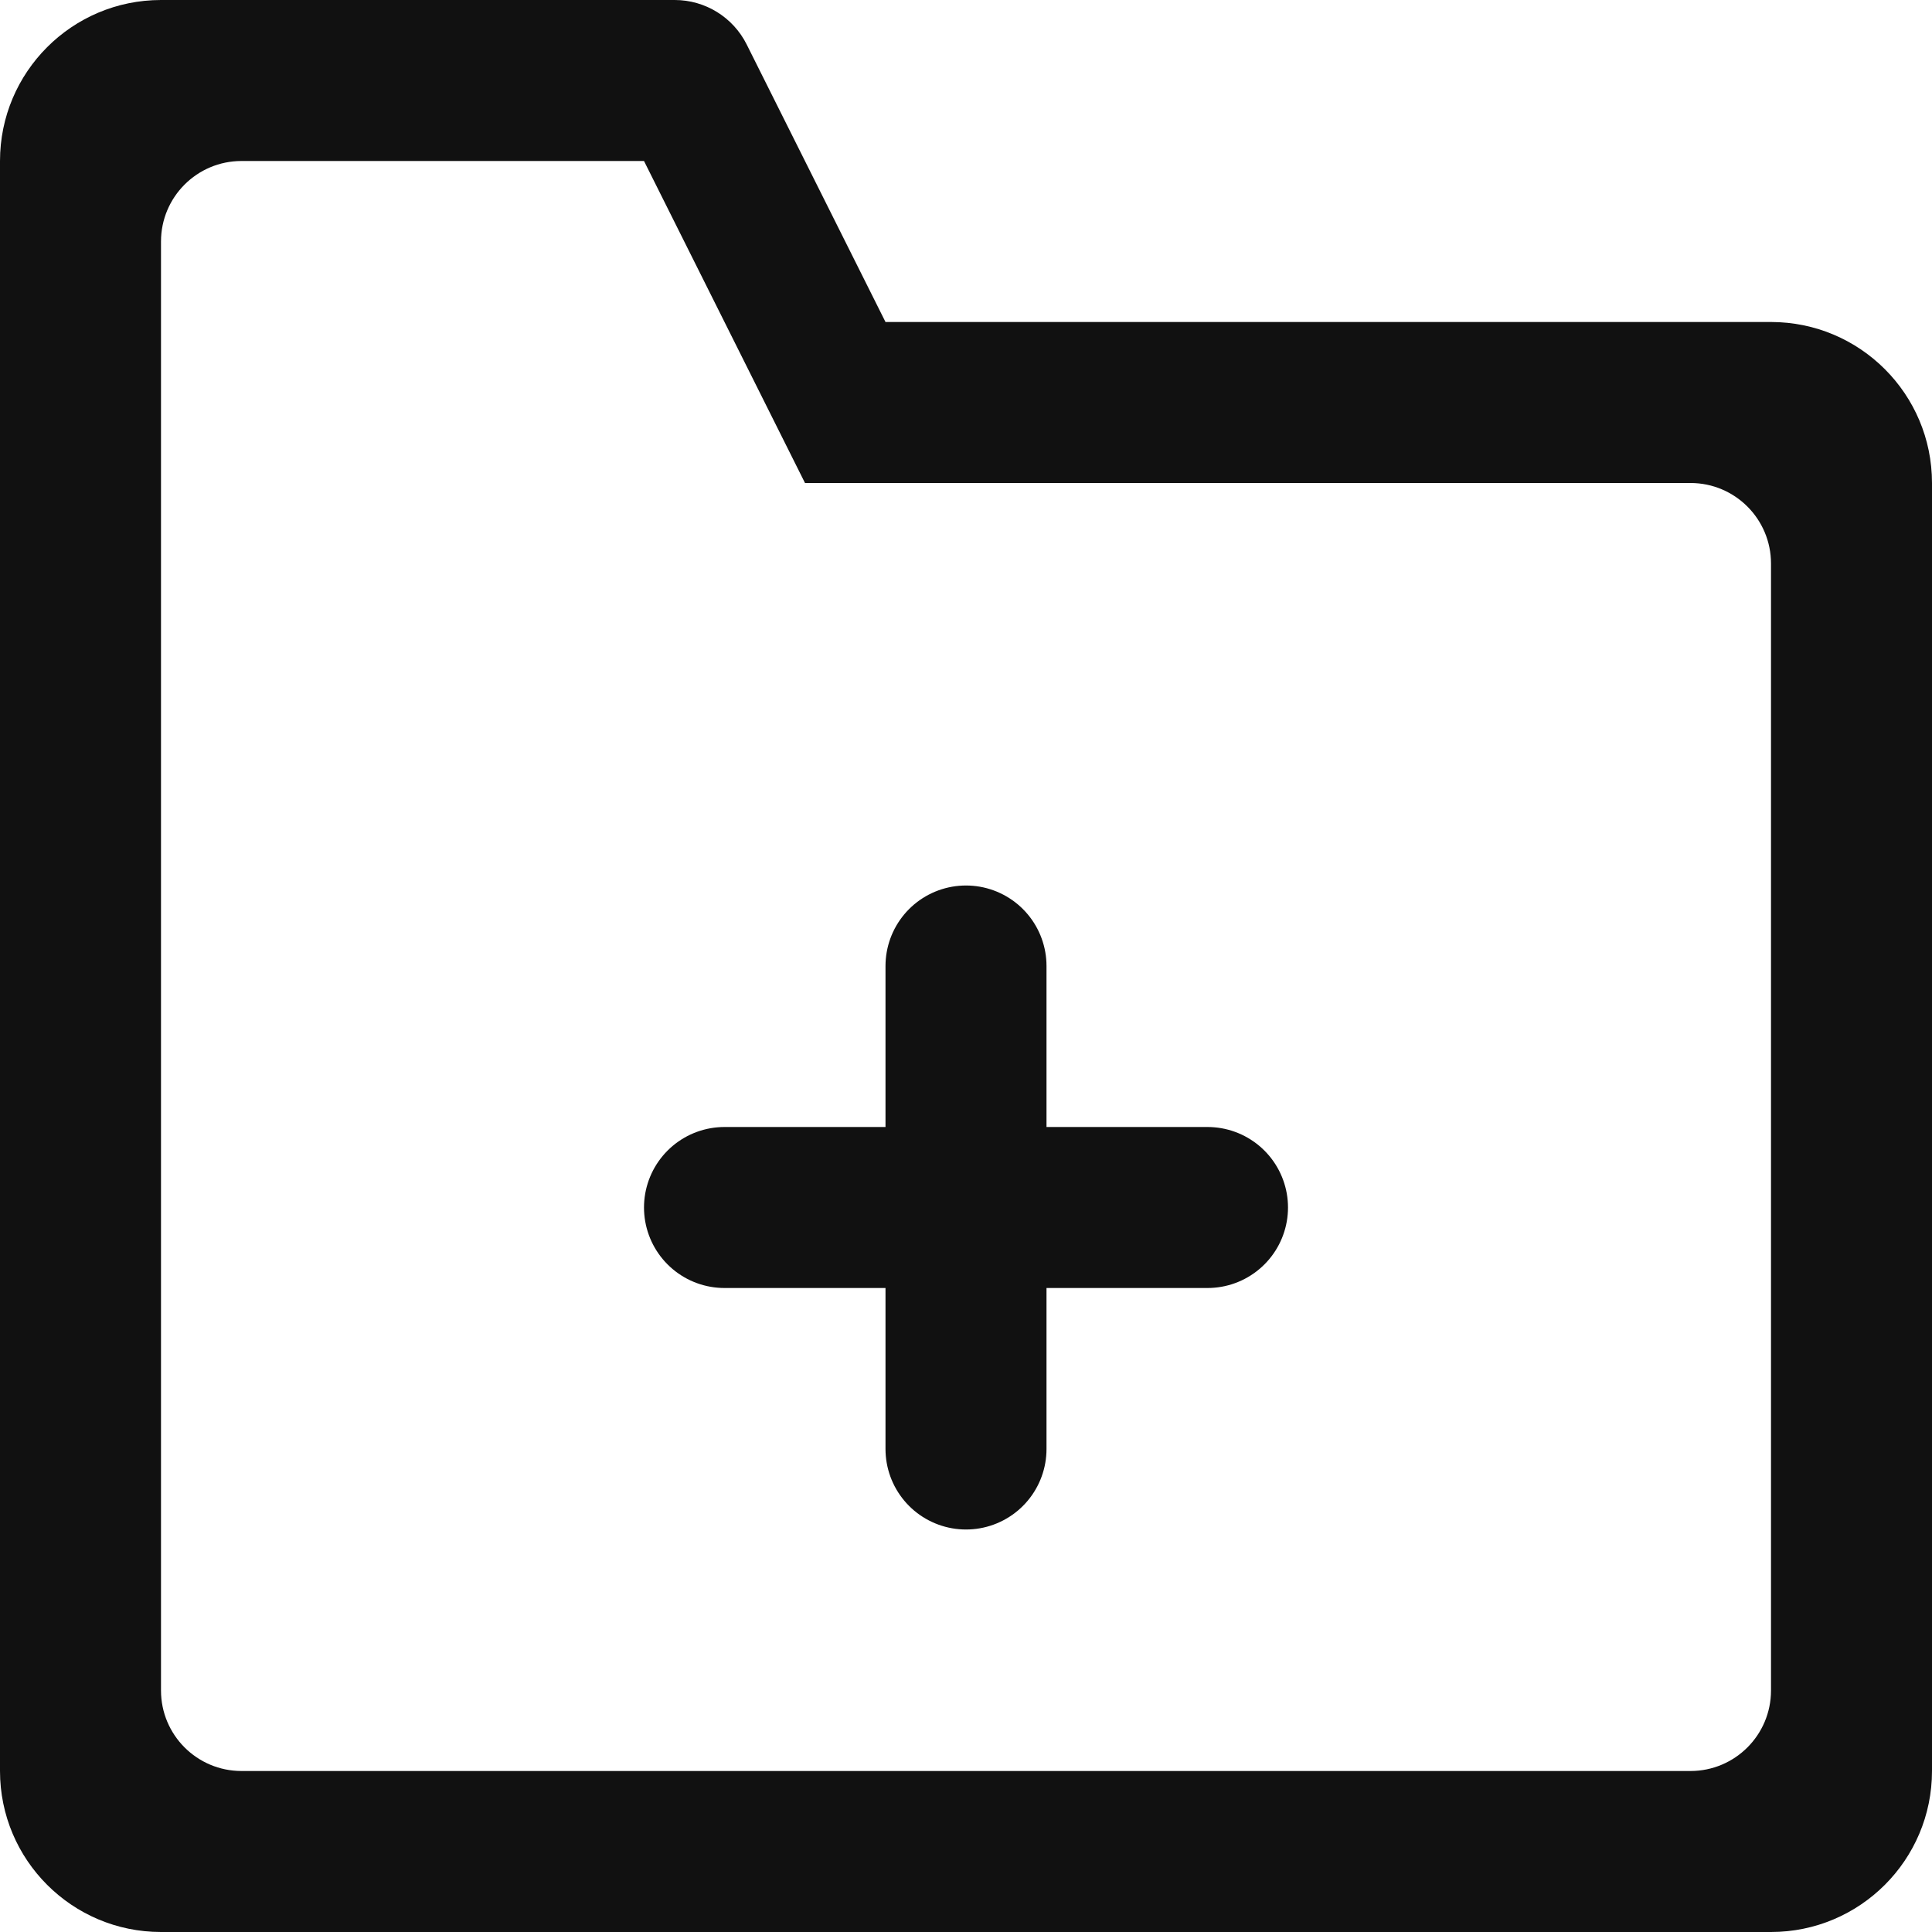
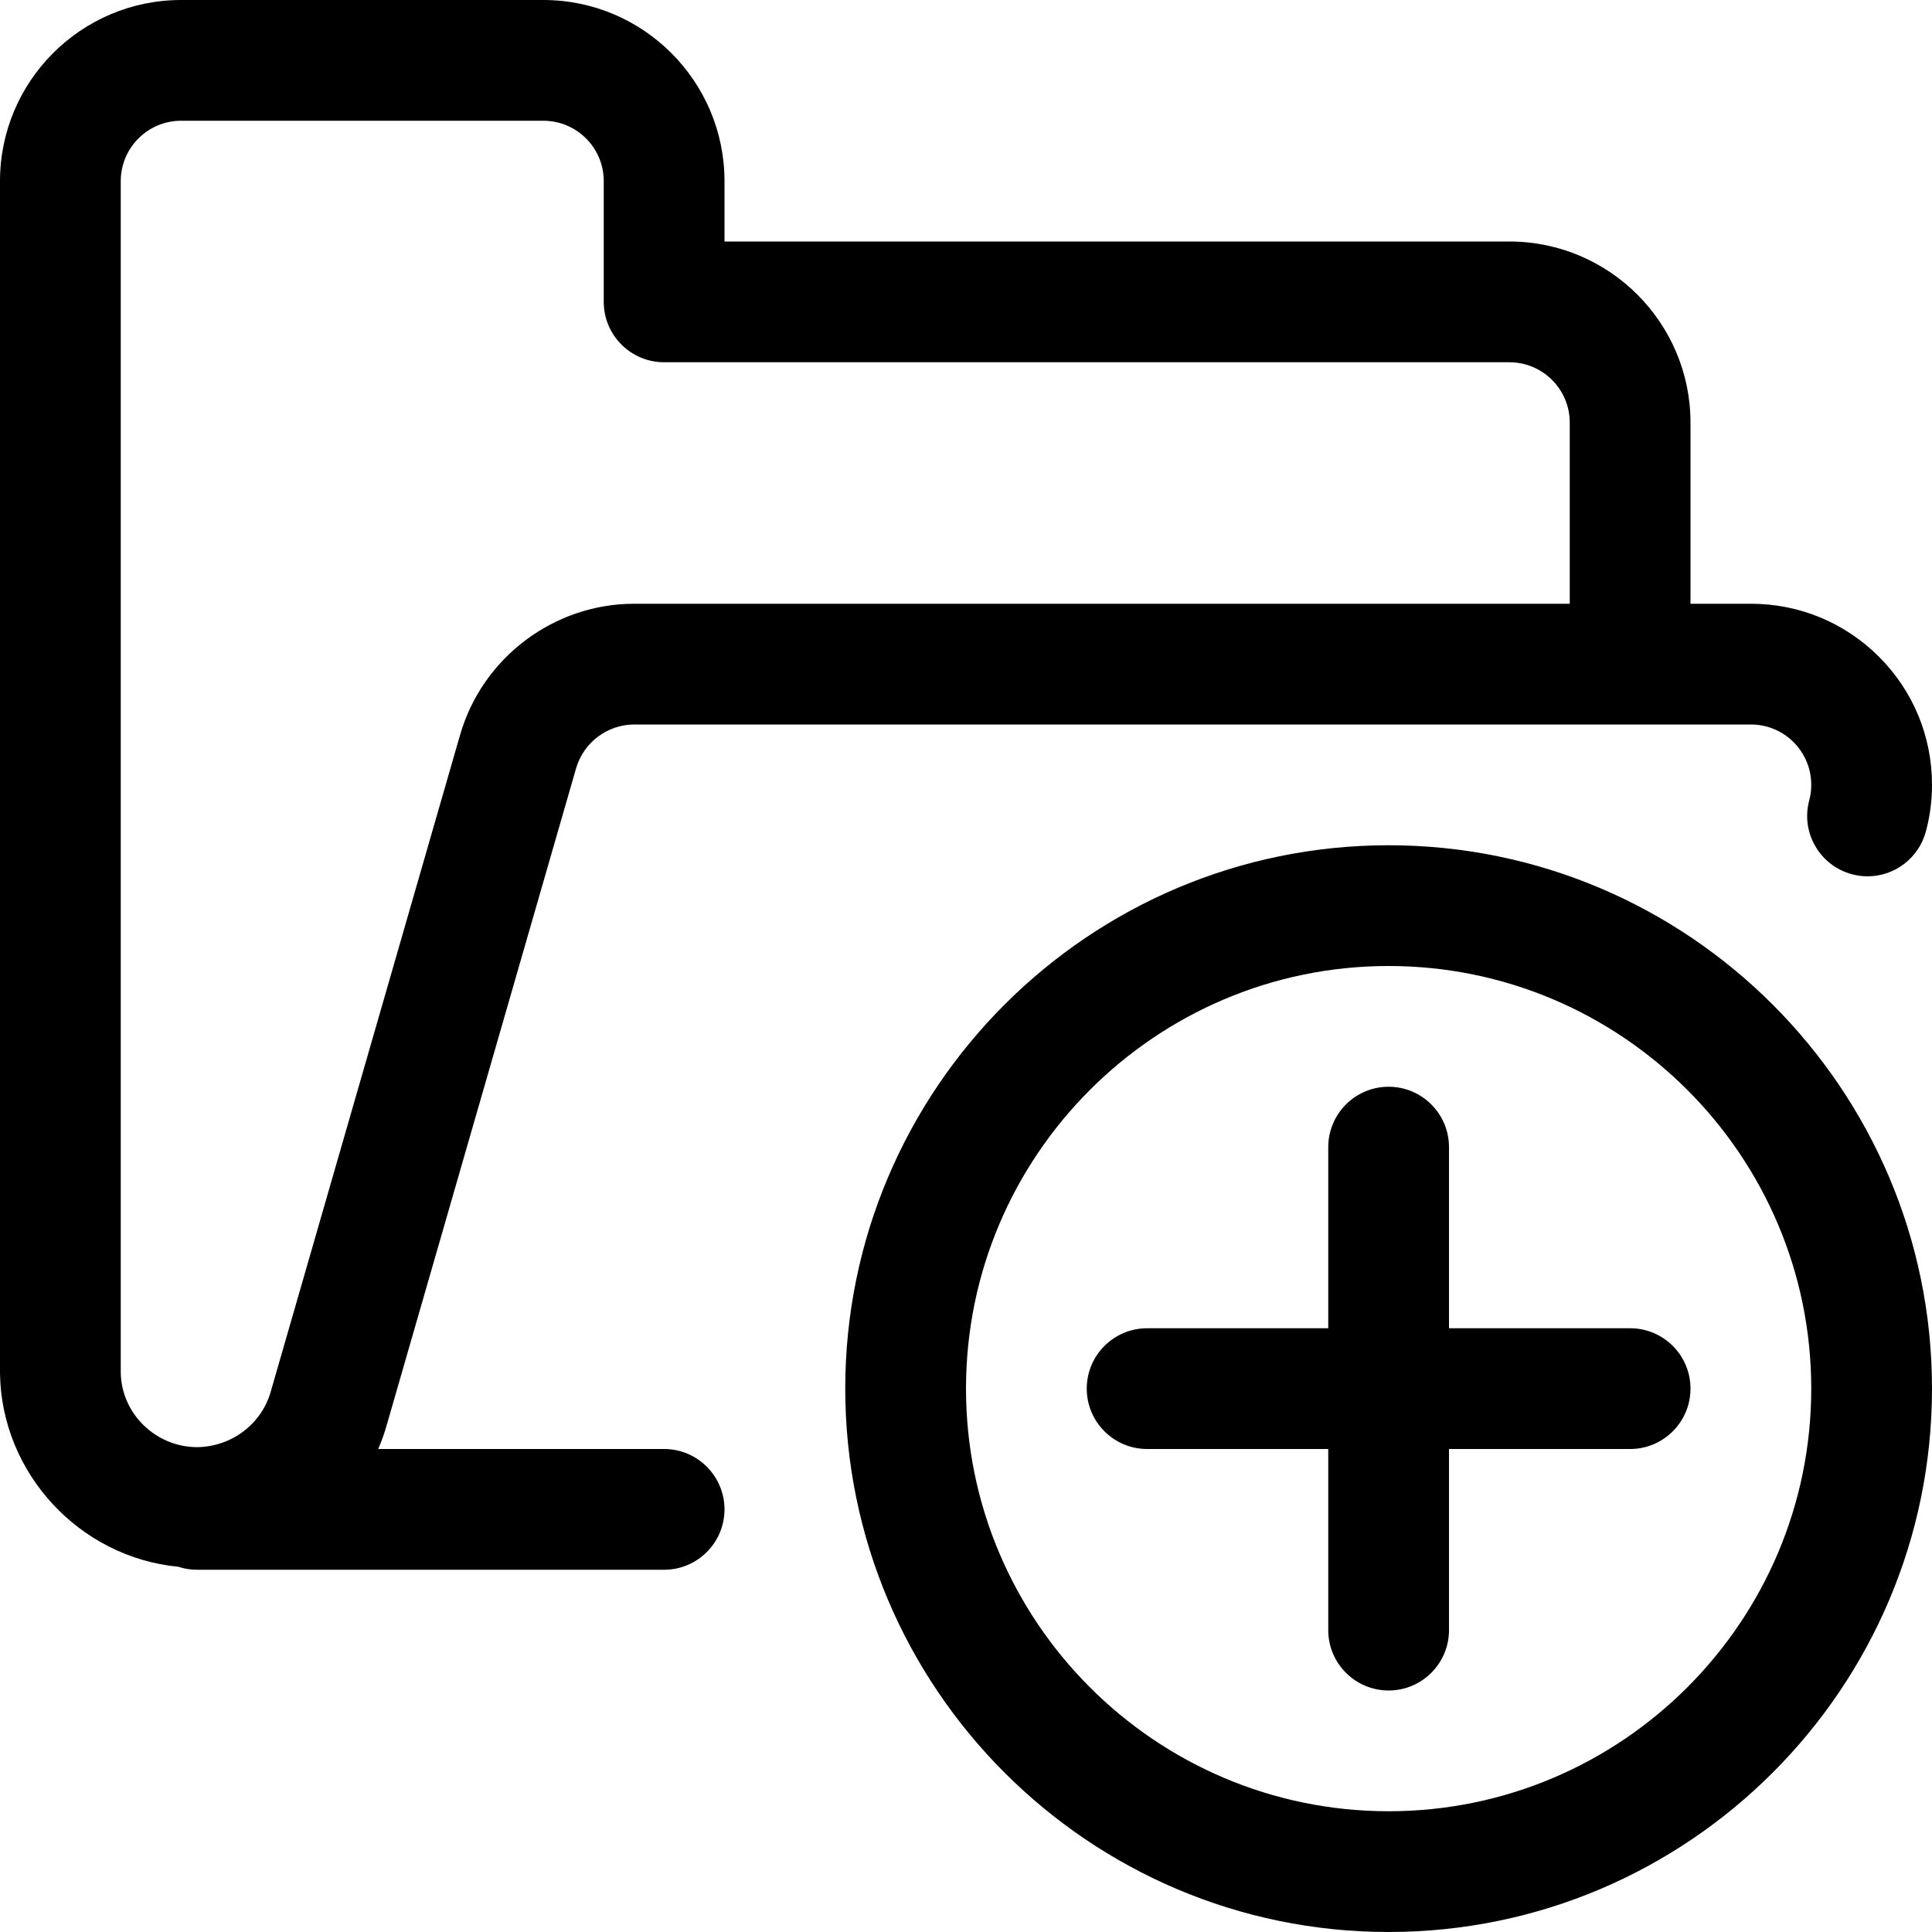
- <svg xmlns="http://www.w3.org/2000/svg" viewBox="0 0 24 24">
-   <g fill="none" fill-rule="evenodd">
-     <path d="M2 0h6.382a1 1 0 01.894.553L11 4h11a2 2 0 012 2v16a2 2 0 01-2 2H2a2 2 0 01-2-2V2a2 2 0 012-2zm1 2a1 1 0 00-1 1v18a1 1 0 001 1h18a1 1 0 001-1V7a1 1 0 00-1-1H10L8 2H3z" fill="#111" />
-     <path d="M9 15h6m-3-3v6" stroke="#111" stroke-linecap="round" stroke-width="2" />
+ <svg xmlns="http://www.w3.org/2000/svg" version="1.1" id="Layer_1" x="0px" y="0px" viewBox="0 0 24 24" style="enable-background:new 0 0 24 24;" xml:space="preserve">
+   <g>
+     <path d="M2.447,19.5c-0.079,0-0.156-0.012-0.231-0.037C0.986,19.345,0.017,18.3,0,17.06V2.25C0,1.009,1.009,0,2.25,0h4.5   C7.99,0,9,1.009,9,2.25V3h9.75C19.99,3,21,4.009,21,5.25V7.5h0.75c0.601,0,1.166,0.234,1.591,0.658C23.766,8.583,24,9.148,24,9.749   c0,0.195-0.025,0.391-0.076,0.58c-0.088,0.328-0.386,0.557-0.725,0.557c-0.065,0-0.131-0.009-0.194-0.026   c-0.193-0.052-0.355-0.176-0.455-0.349s-0.127-0.375-0.075-0.569C22.492,9.88,22.5,9.815,22.5,9.751c0-0.202-0.078-0.39-0.22-0.532   C22.139,9.078,21.95,9,21.75,9H7.879C7.546,9,7.25,9.223,7.157,9.542l-2.351,8.154C4.777,17.8,4.741,17.901,4.698,18H8.25   C8.663,18,9,18.336,9,18.75S8.663,19.5,8.25,19.5H2.447z M2.25,1.5C1.836,1.5,1.5,1.836,1.5,2.25v14.8   c0.007,0.509,0.433,0.927,0.95,0.927c0.431-0.006,0.801-0.29,0.914-0.692l2.352-8.158C5.993,8.169,6.881,7.5,7.878,7.5H19.5V5.25   c0-0.414-0.336-0.75-0.75-0.75H8.25C7.836,4.5,7.5,4.164,7.5,3.75v-1.5c0-0.414-0.336-0.75-0.75-0.75H2.25z" />
+     <path d="M17.25,24c-3.722,0-6.75-3.028-6.75-6.75s3.028-6.75,6.75-6.75S24,13.528,24,17.25S20.972,24,17.25,24z M17.25,12   C14.355,12,12,14.355,12,17.25s2.355,5.25,5.25,5.25s5.25-2.355,5.25-5.25S20.145,12,17.25,12z" />
+     <path d="M17.25,21c-0.414,0-0.75-0.336-0.75-0.75V18h-2.25c-0.414,0-0.75-0.336-0.75-0.75s0.336-0.75,0.75-0.75h2.25v-2.25   c0-0.414,0.336-0.75,0.75-0.75S18,13.836,18,14.25v2.25h2.25c0.414,0,0.75,0.336,0.75,0.75S20.663,18,20.25,18H18v2.25   C18,20.664,17.663,21,17.25,21z" />
  </g>
</svg>
